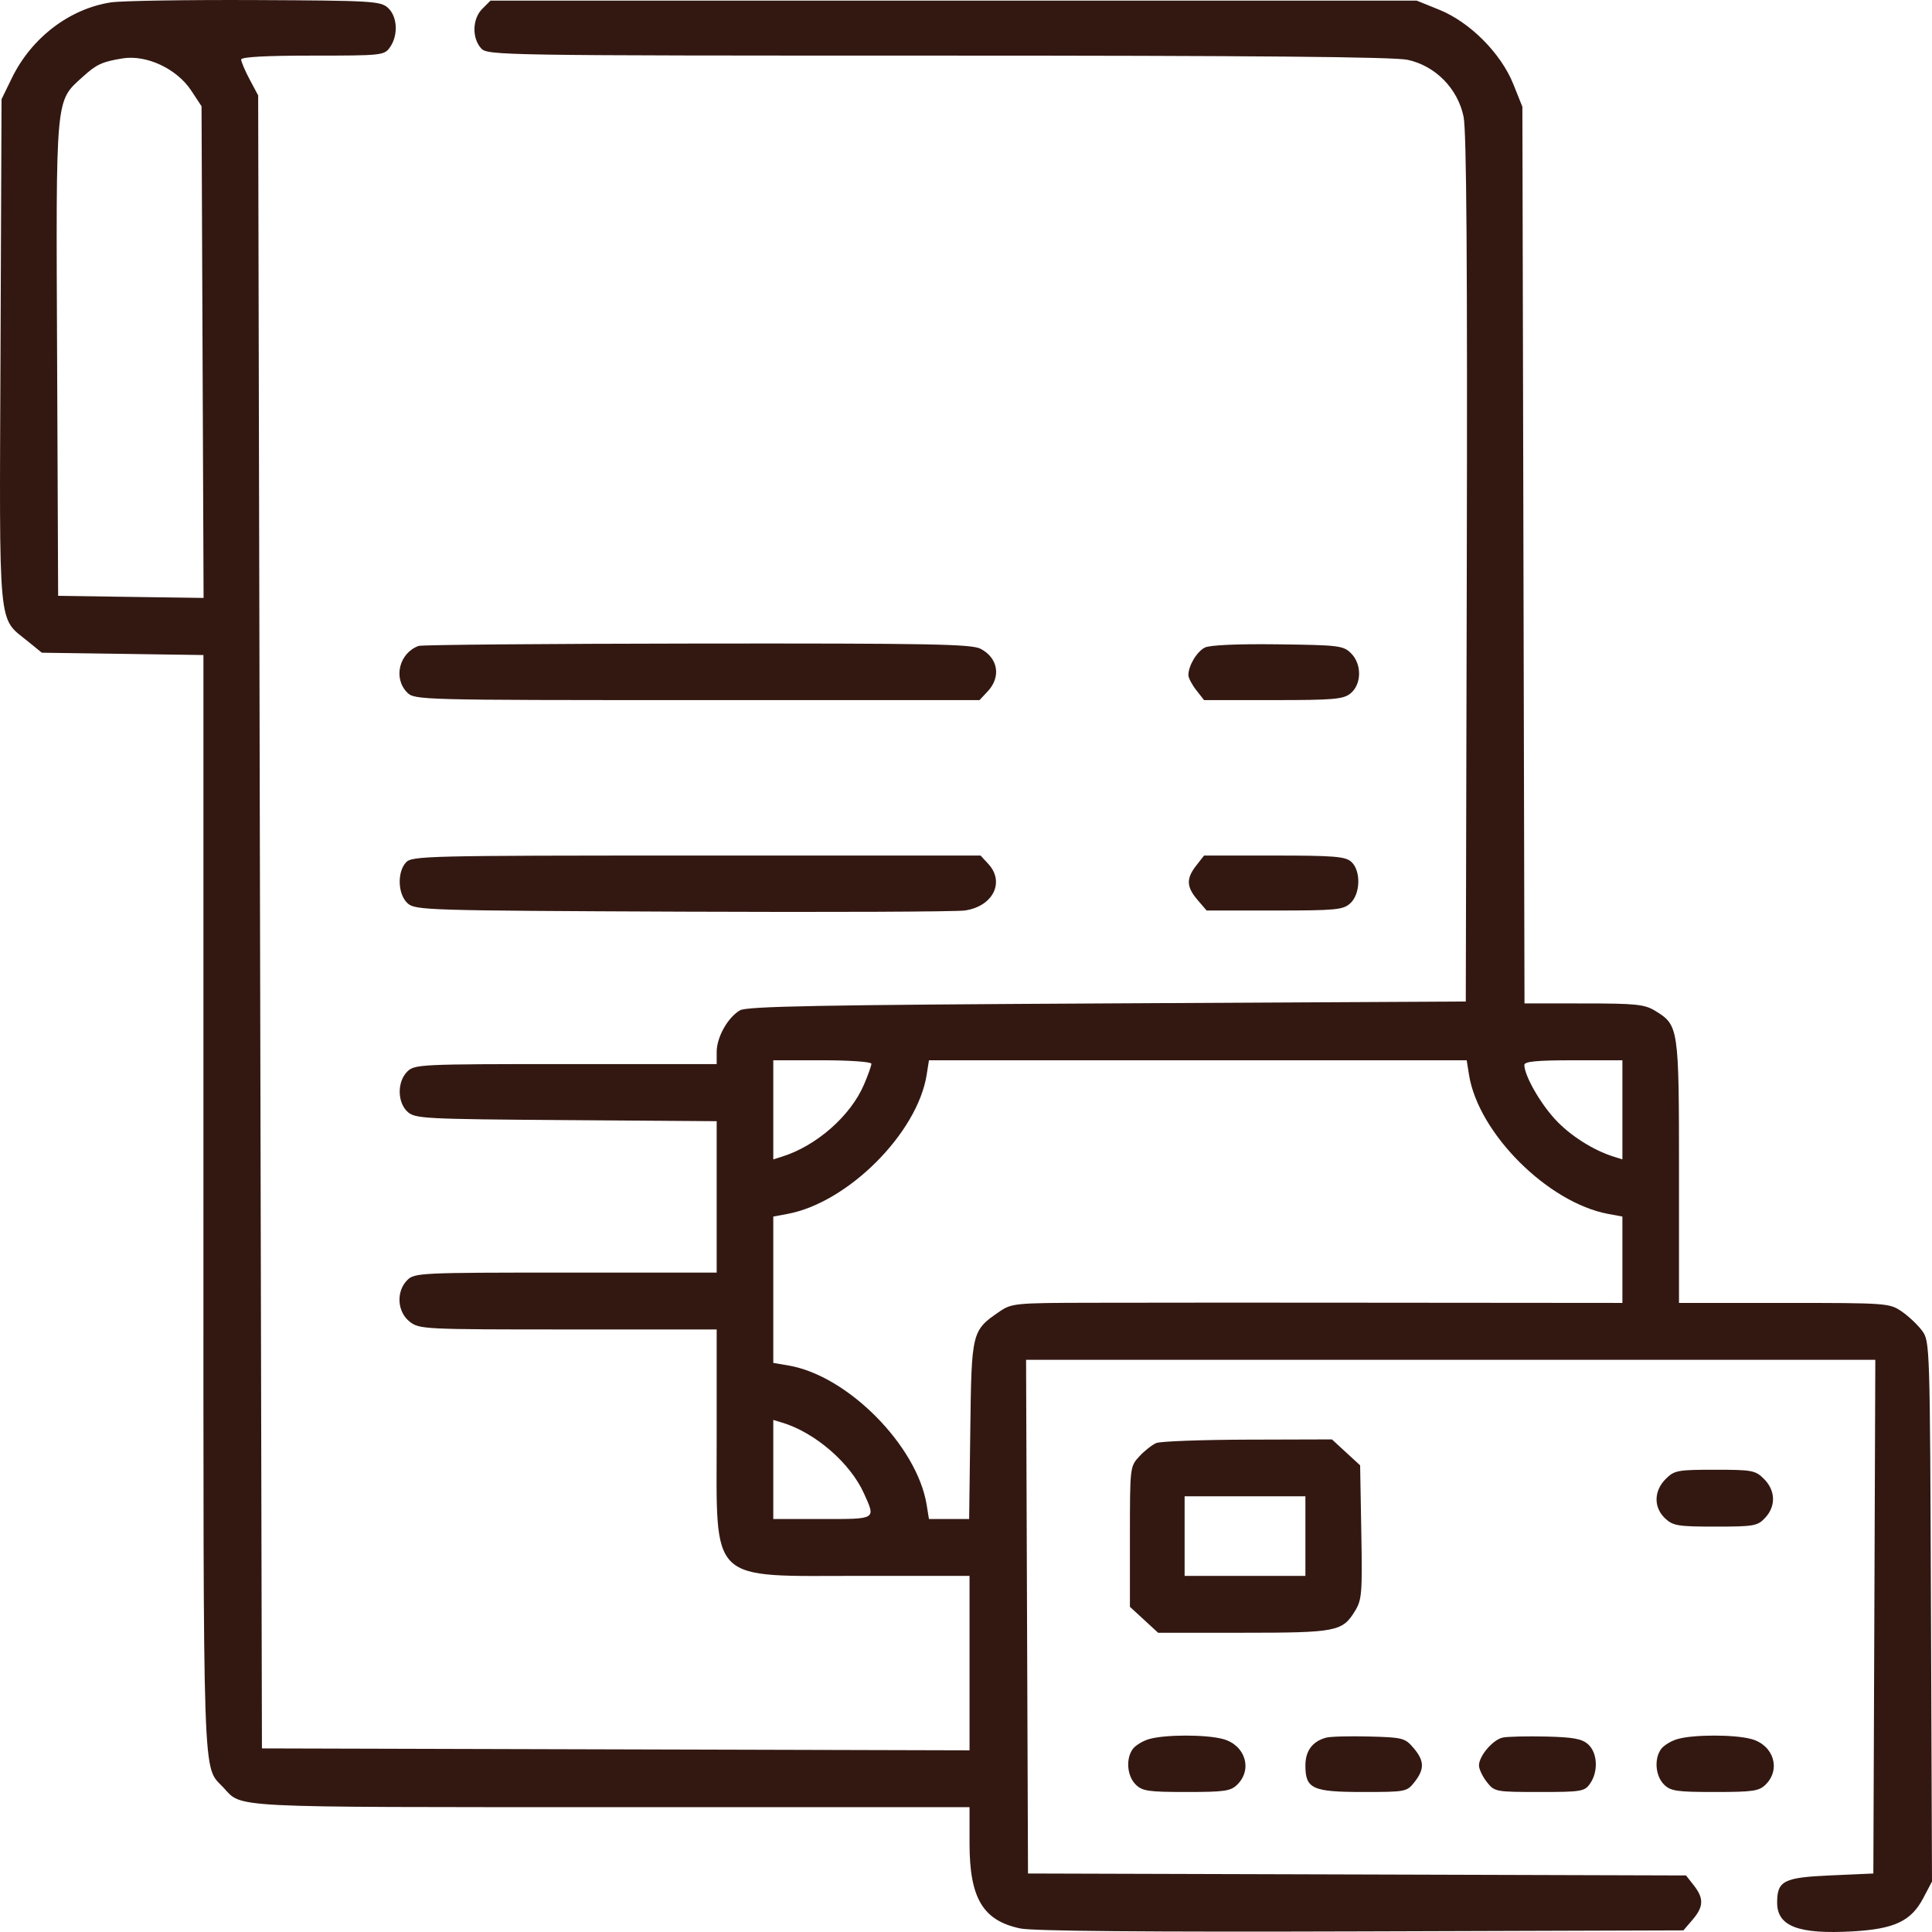
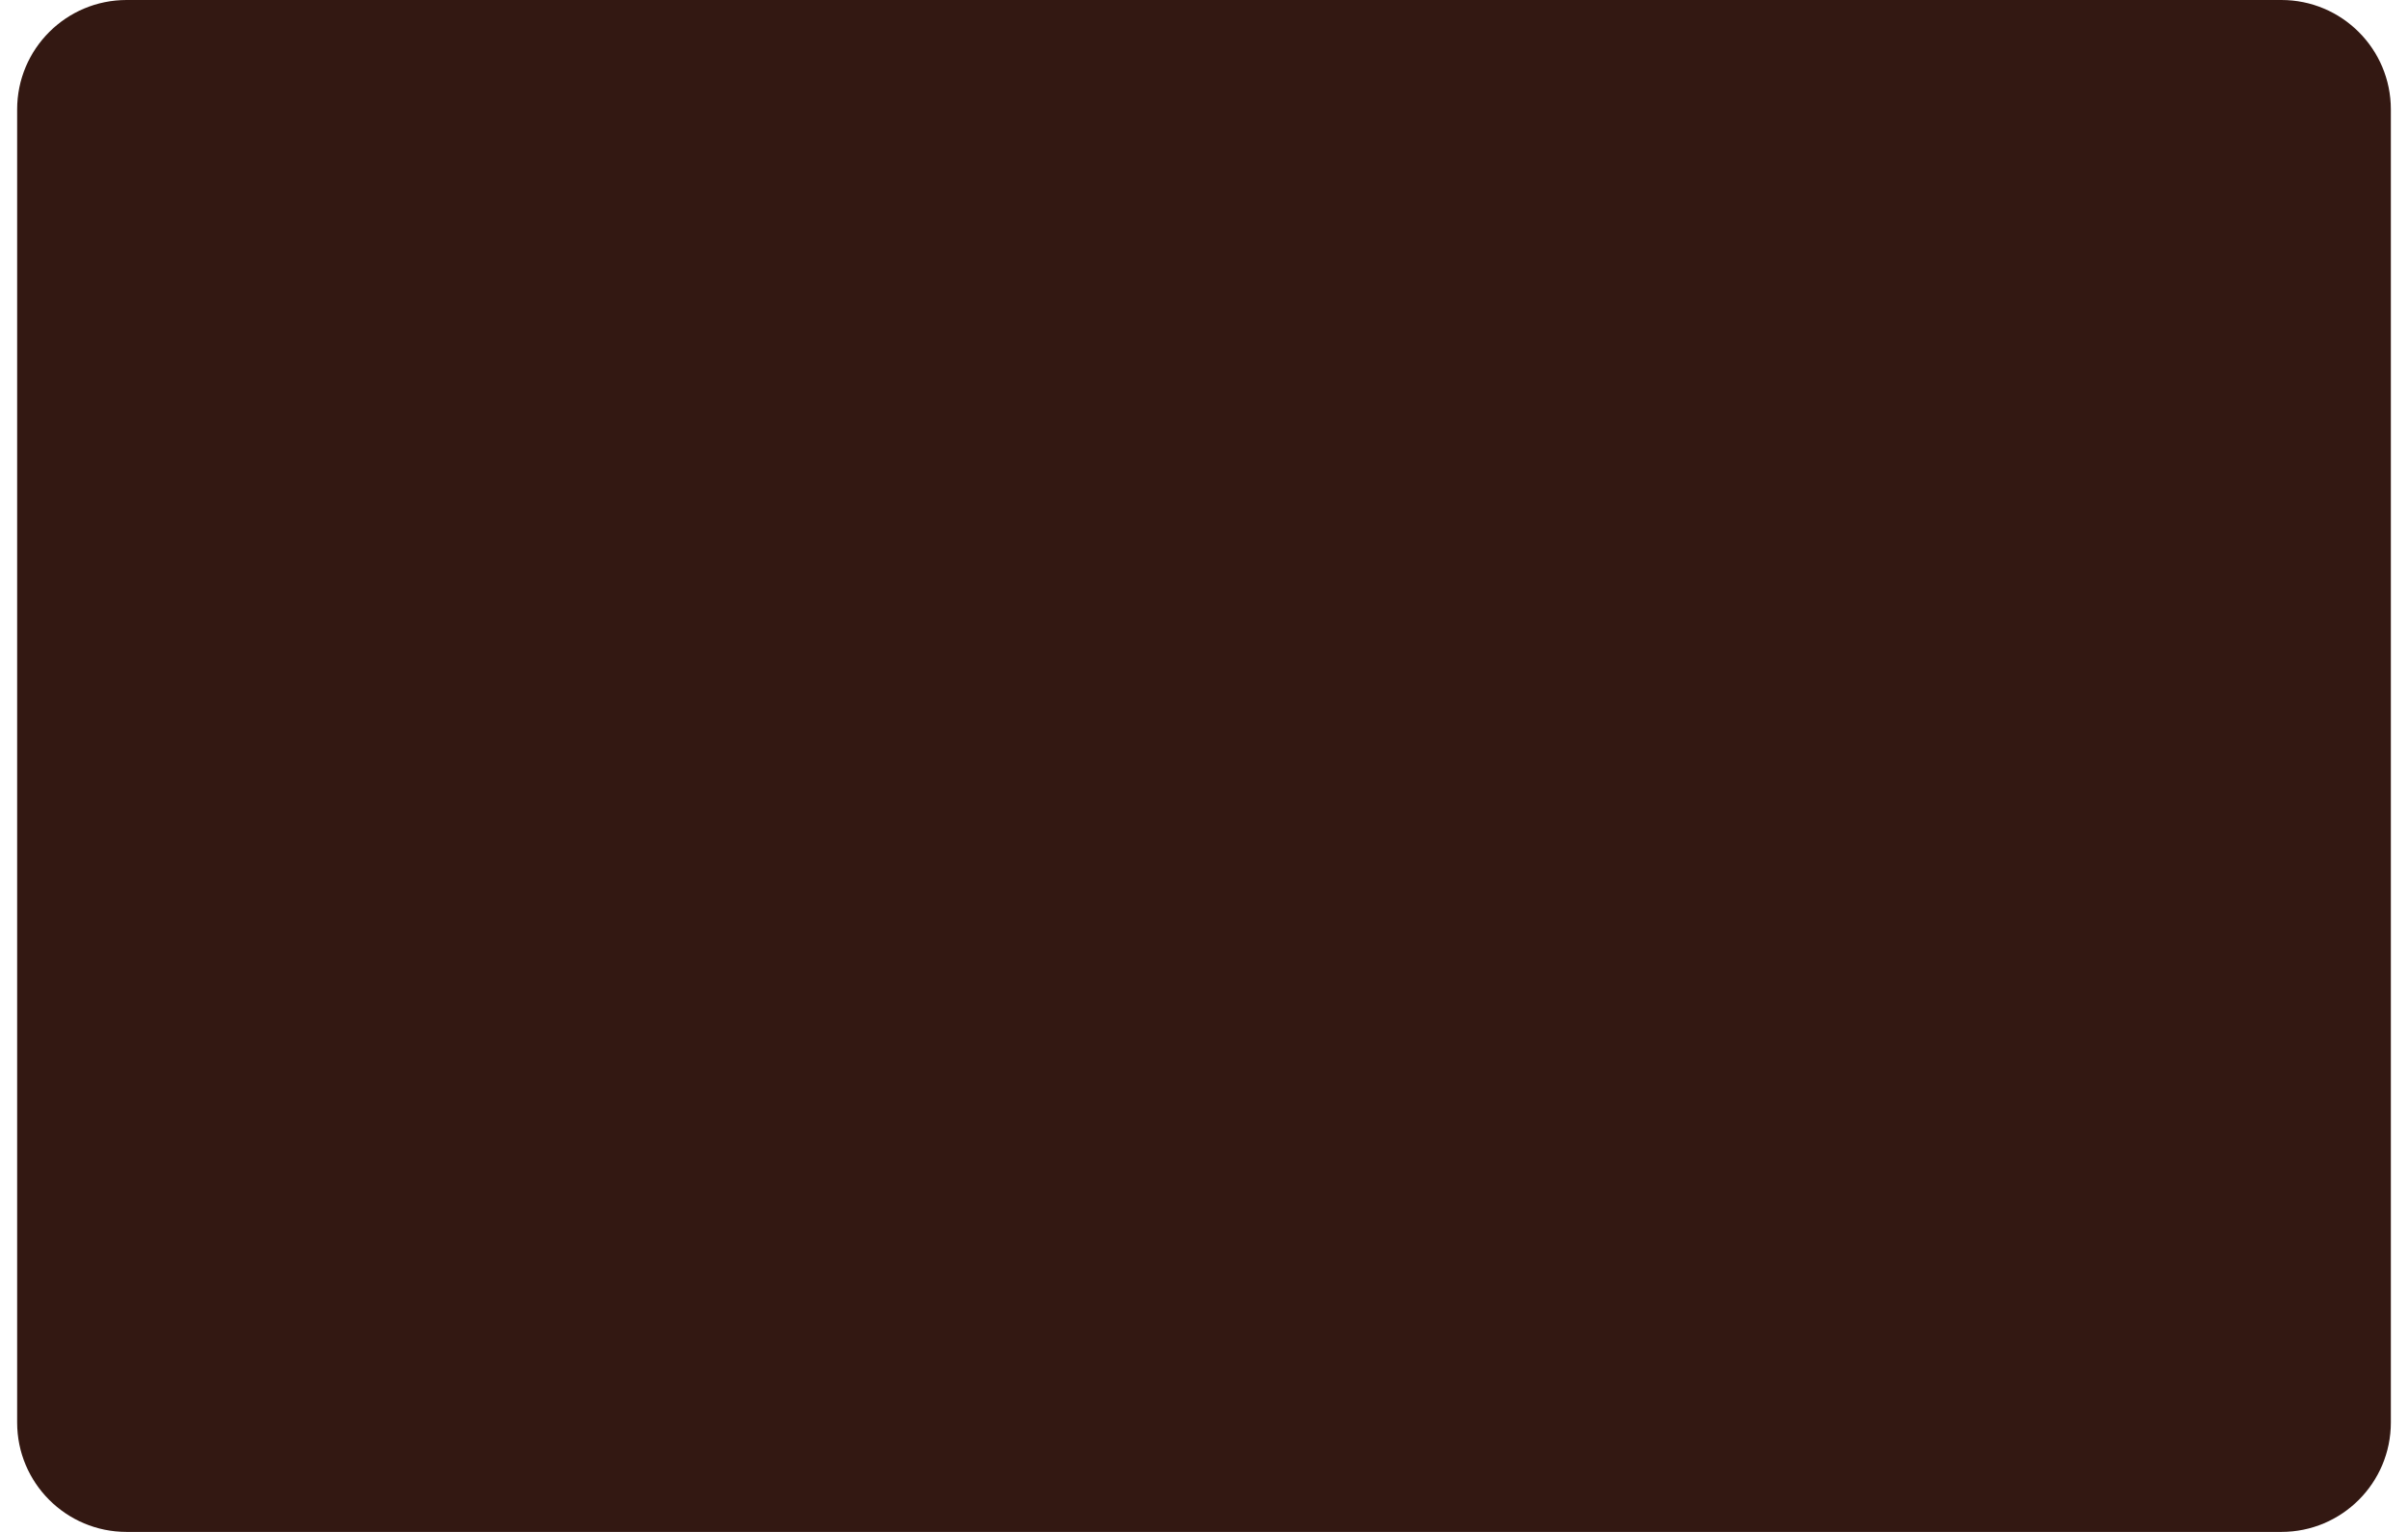
- <svg xmlns="http://www.w3.org/2000/svg" width="64" height="64" viewBox="0 0 64 64" fill="none">
-   <path fill-rule="evenodd" clip-rule="evenodd" d="M3.675 0.079C2.308 0.287 1.047 1.248 0.398 2.575L0.051 3.286L0.017 11.638C-0.022 21.024 -0.077 20.432 0.919 21.242L1.386 21.622L4.062 21.66L6.739 21.699V39.844C6.739 59.548 6.702 58.463 7.401 59.215C8.033 59.895 7.427 59.864 20.234 59.864H32.117V61.062C32.117 62.881 32.56 63.624 33.801 63.883C34.221 63.97 38.008 64.003 45.099 63.98L55.766 63.946L56.068 63.594C56.437 63.162 56.447 62.887 56.111 62.457L55.852 62.127L44.953 62.094L34.054 62.062L34.022 53.554L33.99 45.045H62.122L62.09 53.554L62.057 62.062L60.641 62.125C59.083 62.194 58.87 62.303 58.87 63.028C58.87 63.813 59.579 64.082 61.377 63.979C62.759 63.9 63.309 63.64 63.711 62.876L64 62.328L63.966 53.381C63.933 44.527 63.93 44.432 63.671 44.081C63.527 43.886 63.224 43.599 62.996 43.444C62.592 43.167 62.506 43.161 59.101 43.161H55.619V38.822C55.619 34.029 55.609 33.962 54.832 33.486C54.48 33.27 54.195 33.24 52.467 33.24L50.501 33.239L50.466 18.388L50.431 3.537L50.13 2.785C49.722 1.767 48.693 0.733 47.68 0.324L46.931 0.021H31.589H16.247L15.974 0.295C15.646 0.625 15.628 1.259 15.939 1.603C16.148 1.835 16.575 1.842 31.067 1.842C41.544 1.842 46.174 1.883 46.63 1.982C47.55 2.18 48.291 2.934 48.483 3.867C48.581 4.343 48.612 8.755 48.589 18.859L48.556 33.176L36.68 33.239C27.191 33.289 24.745 33.335 24.515 33.467C24.113 33.698 23.742 34.356 23.741 34.841L23.741 35.249H18.74C13.906 35.249 13.731 35.257 13.489 35.5C13.153 35.838 13.159 36.518 13.502 36.831C13.75 37.056 14.052 37.072 18.753 37.105L23.741 37.141V39.649V42.156H18.74C13.906 42.156 13.731 42.165 13.489 42.407C13.117 42.782 13.156 43.454 13.569 43.78C13.889 44.033 14.03 44.04 18.82 44.04H23.741L23.741 47.525C23.742 52.517 23.42 52.203 28.547 52.203H32.117V55.093V57.982L20.397 57.95L8.677 57.918L8.614 30.539L8.552 3.16L8.27 2.632C8.116 2.341 7.989 2.044 7.989 1.972C7.989 1.887 8.801 1.842 10.357 1.842C12.663 1.842 12.73 1.834 12.92 1.563C13.199 1.163 13.166 0.546 12.852 0.26C12.605 0.036 12.329 0.02 8.445 0.002C6.166 -0.008 4.019 0.026 3.675 0.079ZM4.051 1.936C3.378 2.047 3.196 2.132 2.742 2.544C1.828 3.374 1.853 3.092 1.892 11.889L1.926 19.738L4.335 19.773L6.744 19.807L6.71 11.663L6.676 3.519L6.333 2.998C5.856 2.274 4.846 1.803 4.051 1.936ZM13.865 21.397C13.221 21.635 13.019 22.468 13.489 22.941C13.735 23.188 13.906 23.192 23.094 23.192H32.448L32.72 22.901C33.169 22.421 33.063 21.794 32.483 21.492C32.181 21.335 30.792 21.31 23.091 21.318C18.119 21.324 13.968 21.359 13.865 21.397ZM39.913 21.451C39.646 21.585 39.367 22.052 39.367 22.365C39.367 22.456 39.484 22.679 39.627 22.861L39.886 23.192H42.175C44.174 23.192 44.5 23.164 44.737 22.971C45.107 22.67 45.118 22.006 44.759 21.645C44.503 21.387 44.361 21.369 42.333 21.344C41.001 21.327 40.078 21.368 39.913 21.451ZM13.446 28.571C13.149 28.901 13.18 29.63 13.502 29.923C13.755 30.153 14.117 30.164 22.597 30.2C27.455 30.221 31.669 30.203 31.963 30.161C32.894 30.026 33.297 29.221 32.737 28.616L32.482 28.341H23.068C14.106 28.341 13.643 28.352 13.446 28.571ZM39.627 28.672C39.289 29.103 39.3 29.378 39.669 29.81L39.971 30.162H42.219C44.254 30.162 44.492 30.14 44.73 29.923C45.069 29.615 45.088 28.843 44.764 28.549C44.569 28.372 44.199 28.341 42.211 28.341H39.886L39.627 28.672ZM25.616 36.764V38.406L25.897 38.318C27.045 37.961 28.178 36.966 28.622 35.925C28.756 35.611 28.866 35.302 28.866 35.238C28.866 35.174 28.143 35.123 27.241 35.123H25.616V36.764ZM30.697 35.605C30.389 37.54 28.084 39.842 26.085 40.213L25.616 40.3V42.724V45.148L26.124 45.235C28.076 45.566 30.378 47.889 30.697 49.849L30.773 50.32H31.439H32.104L32.142 47.377C32.183 44.106 32.191 44.076 33.115 43.444C33.51 43.174 33.644 43.161 36.104 43.156C41.984 43.143 47.864 43.161 53.744 43.161V41.731V40.3L53.275 40.213C51.276 39.842 48.971 37.54 48.663 35.605L48.586 35.123H39.68H30.773L30.697 35.605ZM50.496 35.28C50.502 35.633 51.007 36.525 51.511 37.074C52.005 37.613 52.777 38.105 53.463 38.318L53.744 38.406V36.764V35.123H52.119C50.901 35.123 50.494 35.163 50.496 35.28ZM25.616 48.679V50.32H27.241C29.046 50.32 29.012 50.341 28.621 49.474C28.161 48.456 26.997 47.451 25.897 47.122L25.616 47.037V48.679ZM38.305 47.802C38.167 47.859 37.914 48.058 37.742 48.244C37.432 48.579 37.43 48.601 37.43 50.904V53.228L37.897 53.657L38.364 54.087H41.172C44.255 54.087 44.468 54.047 44.879 53.378C45.115 52.995 45.131 52.798 45.095 50.753L45.056 48.541L44.589 48.112L44.122 47.682L41.338 47.69C39.807 47.694 38.442 47.745 38.305 47.802ZM55.176 48.995C54.782 49.391 54.775 49.936 55.158 50.298C55.419 50.544 55.583 50.571 56.824 50.571C58.102 50.571 58.221 50.55 58.473 50.28C58.833 49.895 58.819 49.379 58.438 48.995C58.151 48.707 58.046 48.687 56.807 48.687C55.568 48.687 55.463 48.707 55.176 48.995ZM39.242 50.885V52.203H41.243H43.243V50.885V49.566H41.243H39.242V50.885ZM38.055 57.612C37.849 57.674 37.61 57.821 37.524 57.939C37.289 58.261 37.335 58.827 37.617 59.111C37.838 59.333 38.034 59.362 39.305 59.362C40.576 59.362 40.772 59.333 40.993 59.111C41.497 58.604 41.249 57.813 40.522 57.61C39.964 57.454 38.579 57.455 38.055 57.612ZM43.93 57.562C43.477 57.685 43.243 57.999 43.243 58.483C43.243 59.256 43.474 59.362 45.15 59.362C46.568 59.362 46.606 59.355 46.859 59.031C47.195 58.602 47.186 58.325 46.822 57.9C46.543 57.573 46.461 57.552 45.353 57.524C44.708 57.507 44.068 57.524 43.93 57.562ZM49.777 57.56C49.451 57.631 48.993 58.17 48.993 58.483C48.993 58.603 49.11 58.849 49.253 59.031C49.507 59.355 49.541 59.362 50.996 59.362C52.388 59.362 52.492 59.345 52.674 59.083C52.95 58.687 52.921 58.067 52.612 57.786C52.406 57.599 52.126 57.547 51.205 57.525C50.573 57.511 49.931 57.526 49.777 57.56ZM55.557 57.612C55.351 57.674 55.111 57.821 55.026 57.939C54.791 58.261 54.837 58.827 55.119 59.111C55.34 59.333 55.536 59.362 56.807 59.362C58.078 59.362 58.273 59.333 58.495 59.111C58.999 58.604 58.751 57.813 58.024 57.61C57.465 57.454 56.081 57.455 55.557 57.612Z" fill="#331812" />
+ <svg xmlns="http://www.w3.org/2000/svg" width="66" height="42" viewBox="0 0 66 42" fill="none">
+   <path d="M0.47 3C0.47 1.343 1.813 0 3.47 0H62.53C64.187 0 65.53 1.343 65.53 3V39C65.53 40.657 64.187 42 62.53 42H3.47C1.813 42 0.47 40.657 0.47 39V3Z" fill="#331812" />
</svg>
